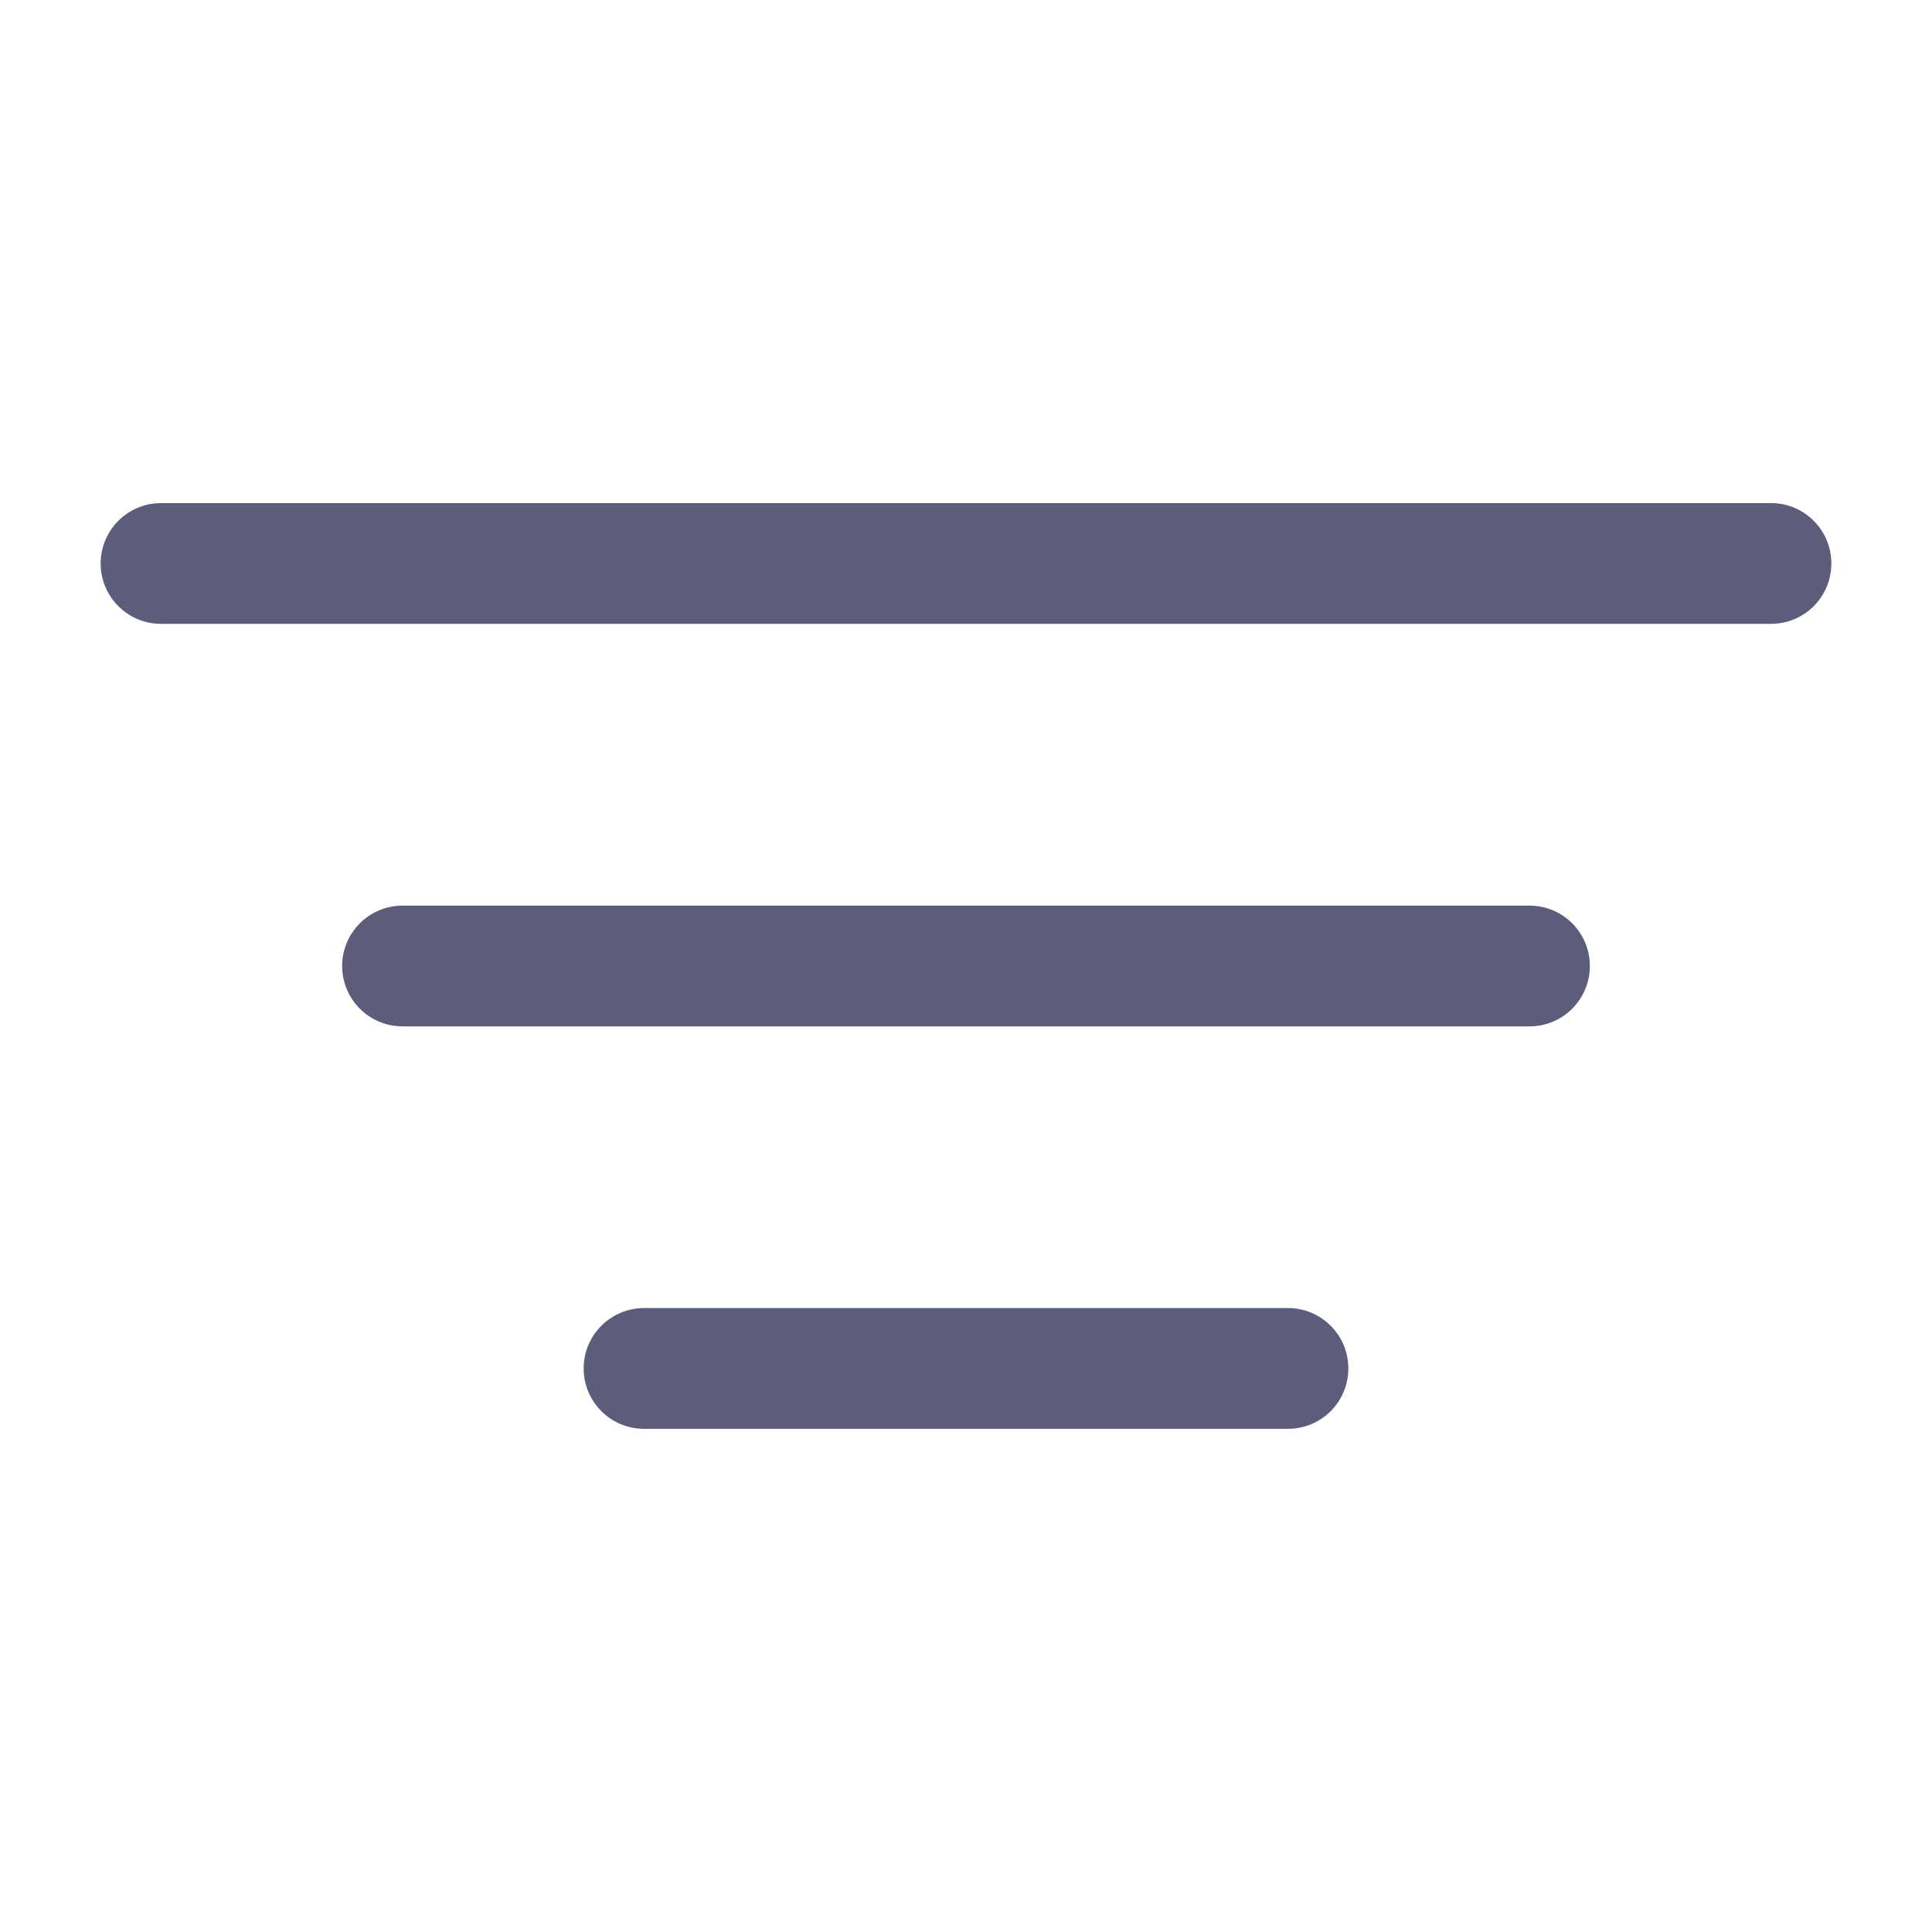
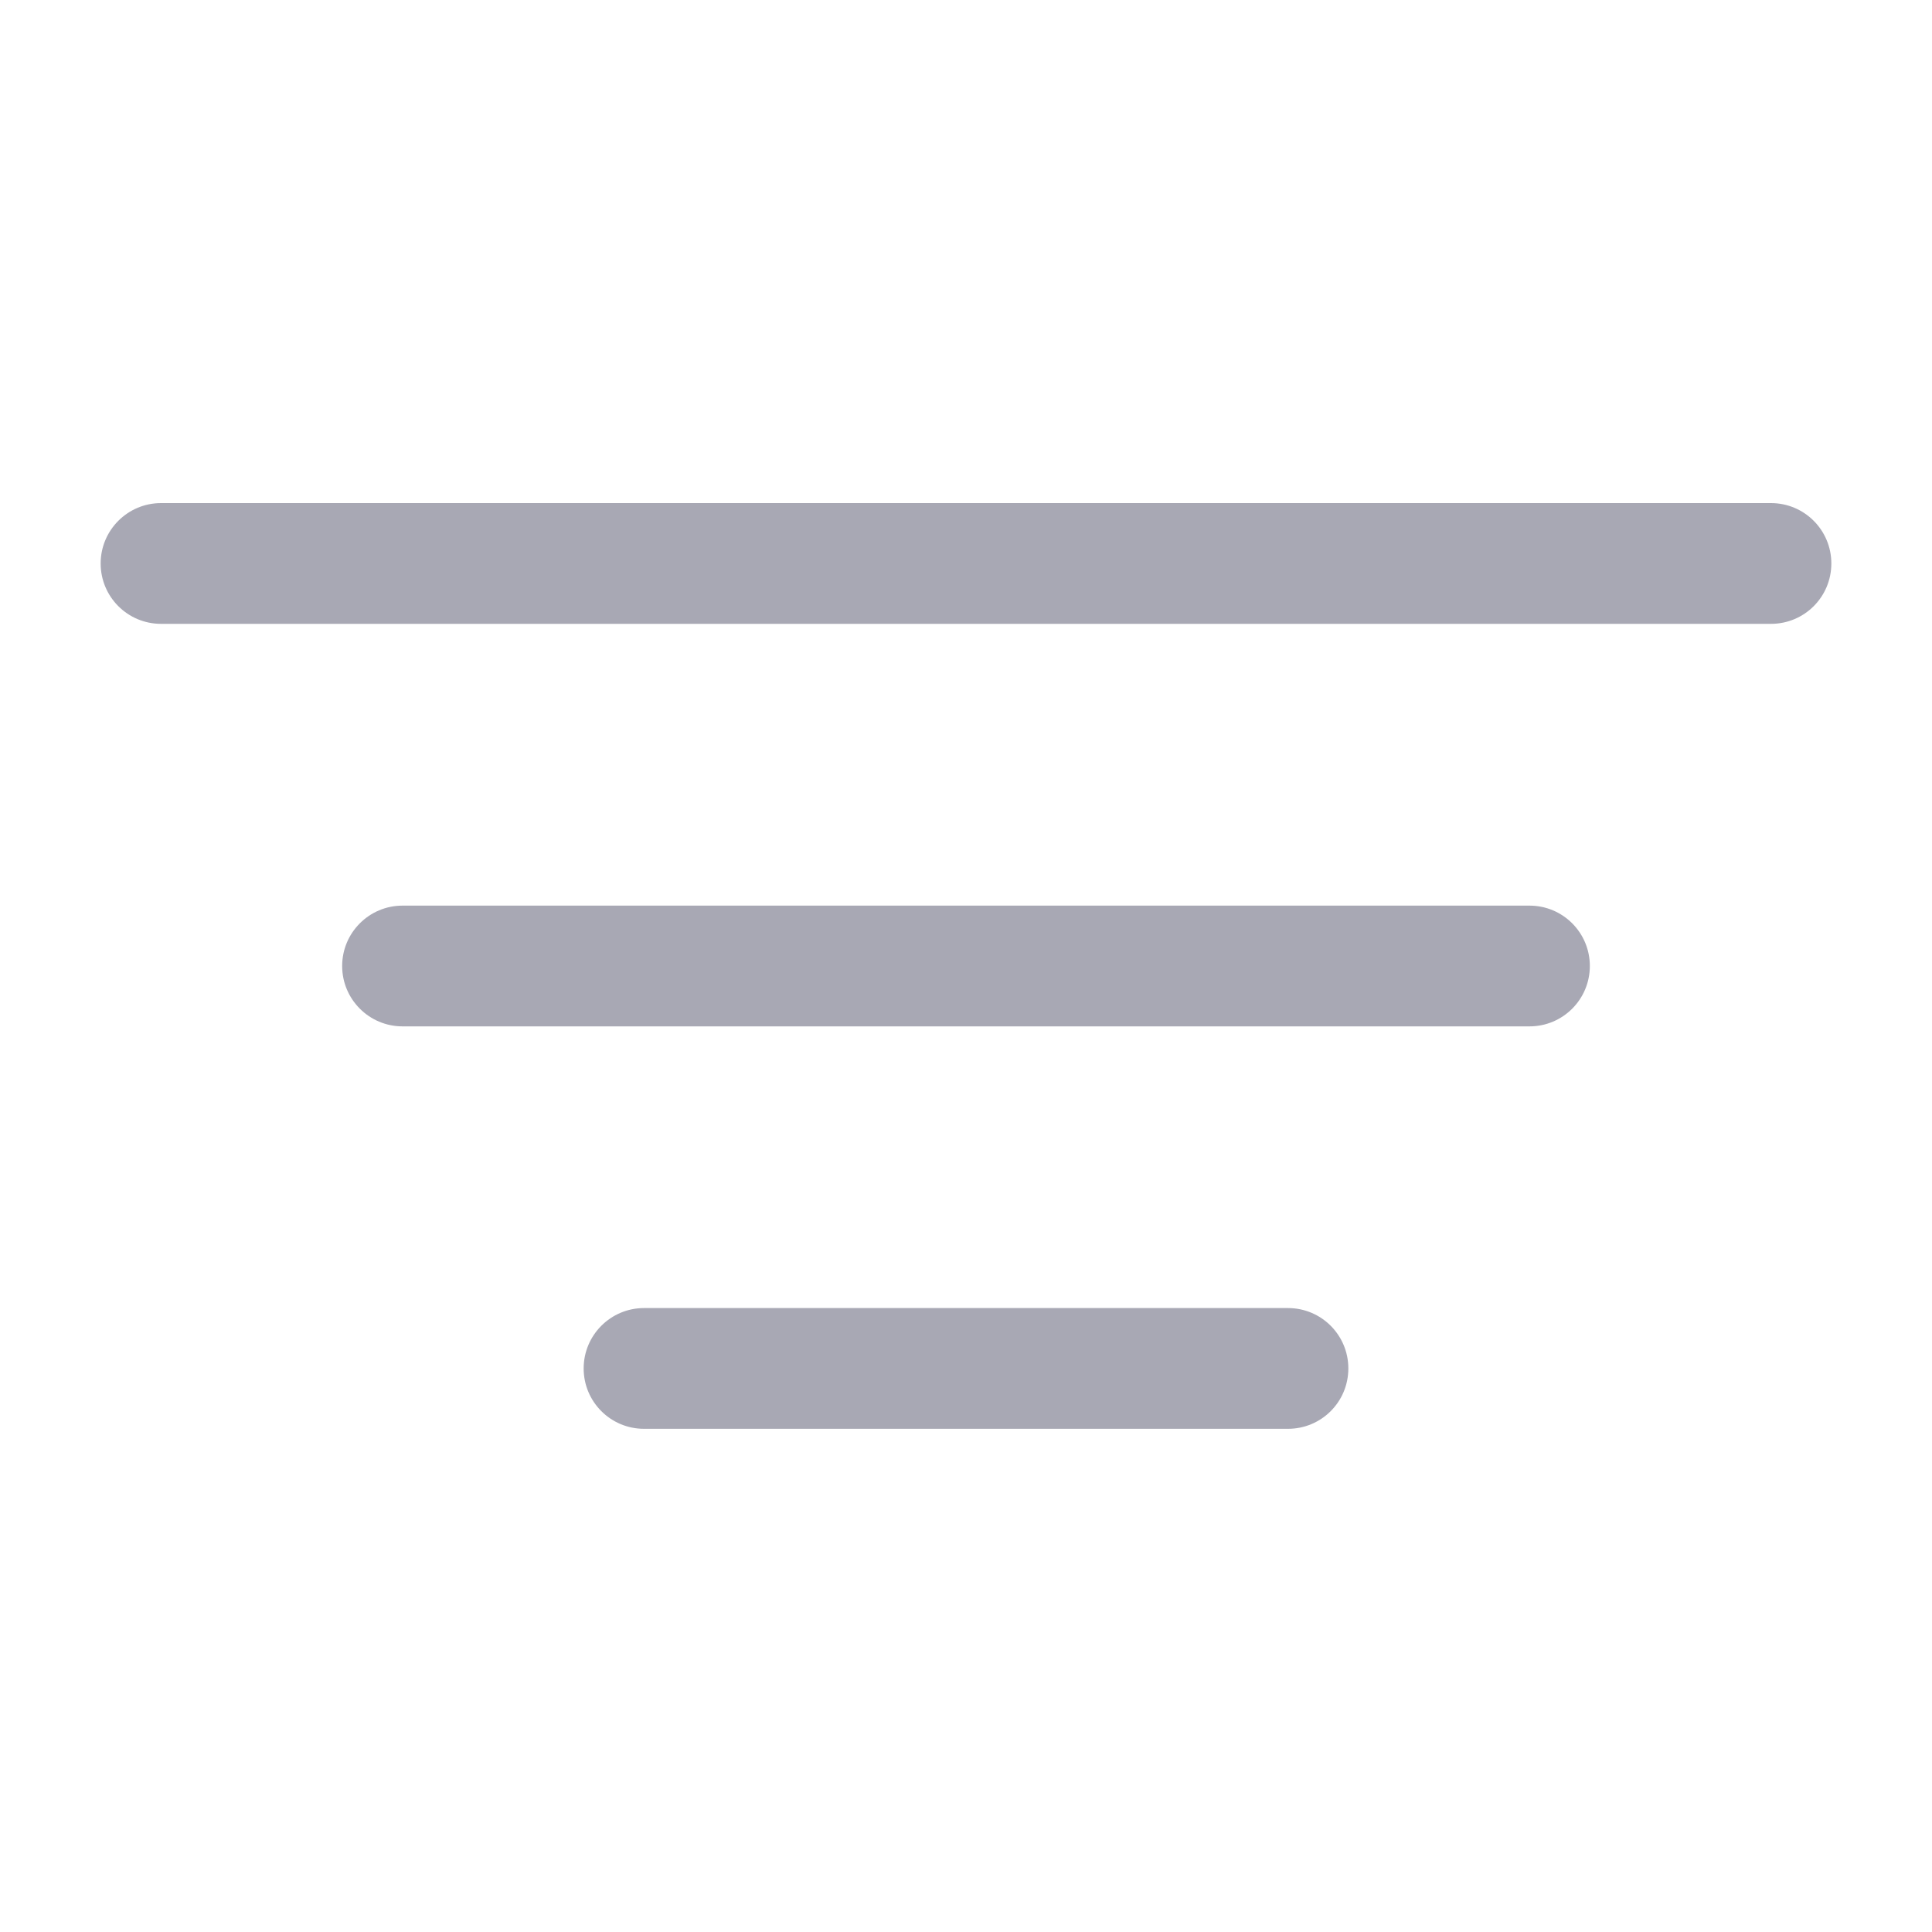
<svg xmlns="http://www.w3.org/2000/svg" width="20" height="20" viewBox="0 0 20 20" fill="none">
-   <path fill-rule="evenodd" clip-rule="evenodd" d="M18.958 5.833C18.958 6.179 18.679 6.458 18.333 6.458L1.667 6.458C1.322 6.458 1.042 6.179 1.042 5.833C1.042 5.488 1.322 5.208 1.667 5.208L18.333 5.208C18.679 5.208 18.958 5.488 18.958 5.833Z" fill="#5C5C7B" />
-   <path fill-rule="evenodd" clip-rule="evenodd" d="M16.458 10C16.458 10.345 16.179 10.625 15.833 10.625L4.167 10.625C3.822 10.625 3.542 10.345 3.542 10C3.542 9.655 3.822 9.375 4.167 9.375L15.833 9.375C16.179 9.375 16.458 9.655 16.458 10Z" fill="#5C5C7B" />
-   <path fill-rule="evenodd" clip-rule="evenodd" d="M13.958 14.166C13.958 14.512 13.679 14.791 13.333 14.791L6.667 14.791C6.322 14.791 6.042 14.512 6.042 14.166C6.042 13.821 6.322 13.541 6.667 13.541H13.333C13.679 13.541 13.958 13.821 13.958 14.166Z" fill="#5C5C7B" />
+   <path fill-rule="evenodd" clip-rule="evenodd" d="M18.958 5.833C18.958 6.179 18.679 6.458 18.333 6.458L1.667 6.458C1.322 6.458 1.042 6.179 1.042 5.833C1.042 5.488 1.322 5.208 1.667 5.208L18.333 5.208C18.679 5.208 18.958 5.488 18.958 5.833Z" fill="#a8a8b4" />
+   <path fill-rule="evenodd" clip-rule="evenodd" d="M16.458 10C16.458 10.345 16.179 10.625 15.833 10.625L4.167 10.625C3.822 10.625 3.542 10.345 3.542 10C3.542 9.655 3.822 9.375 4.167 9.375L15.833 9.375C16.179 9.375 16.458 9.655 16.458 10Z" fill="#a8a8b4" />
+   <path fill-rule="evenodd" clip-rule="evenodd" d="M13.958 14.166C13.958 14.512 13.679 14.791 13.333 14.791L6.667 14.791C6.322 14.791 6.042 14.512 6.042 14.166C6.042 13.821 6.322 13.541 6.667 13.541H13.333C13.679 13.541 13.958 13.821 13.958 14.166Z" fill="#a8a8b4" />
</svg>
